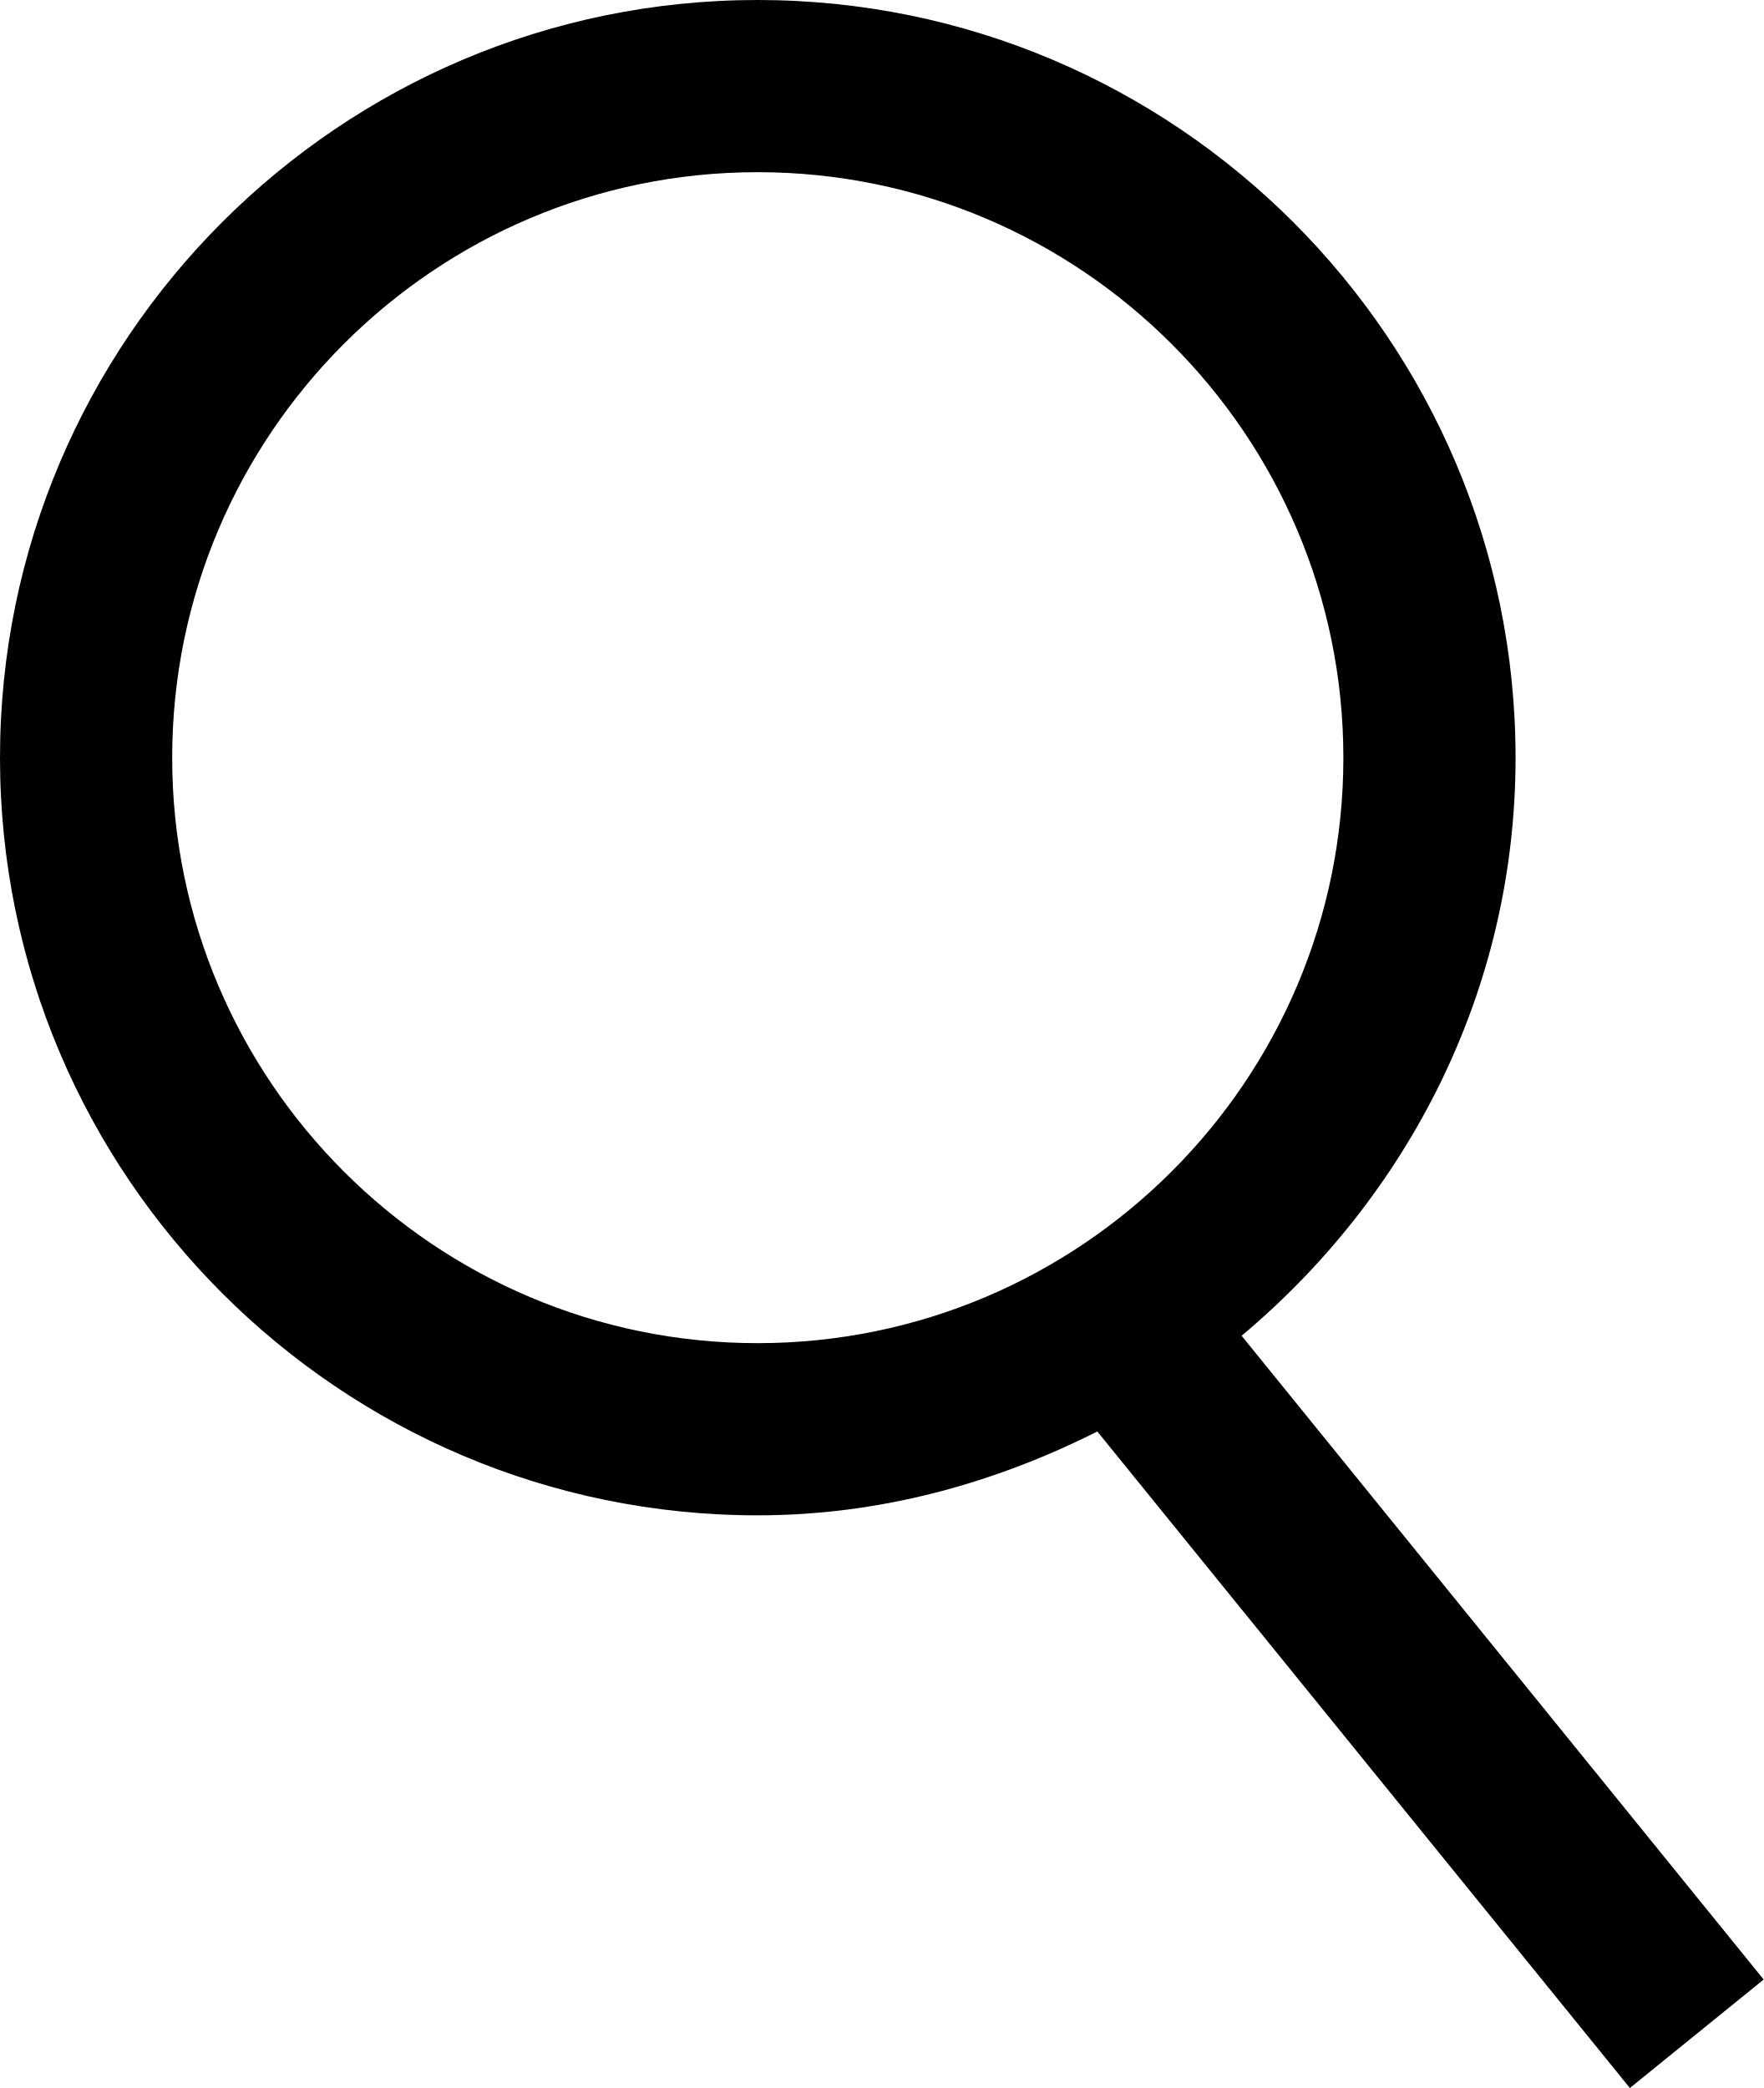
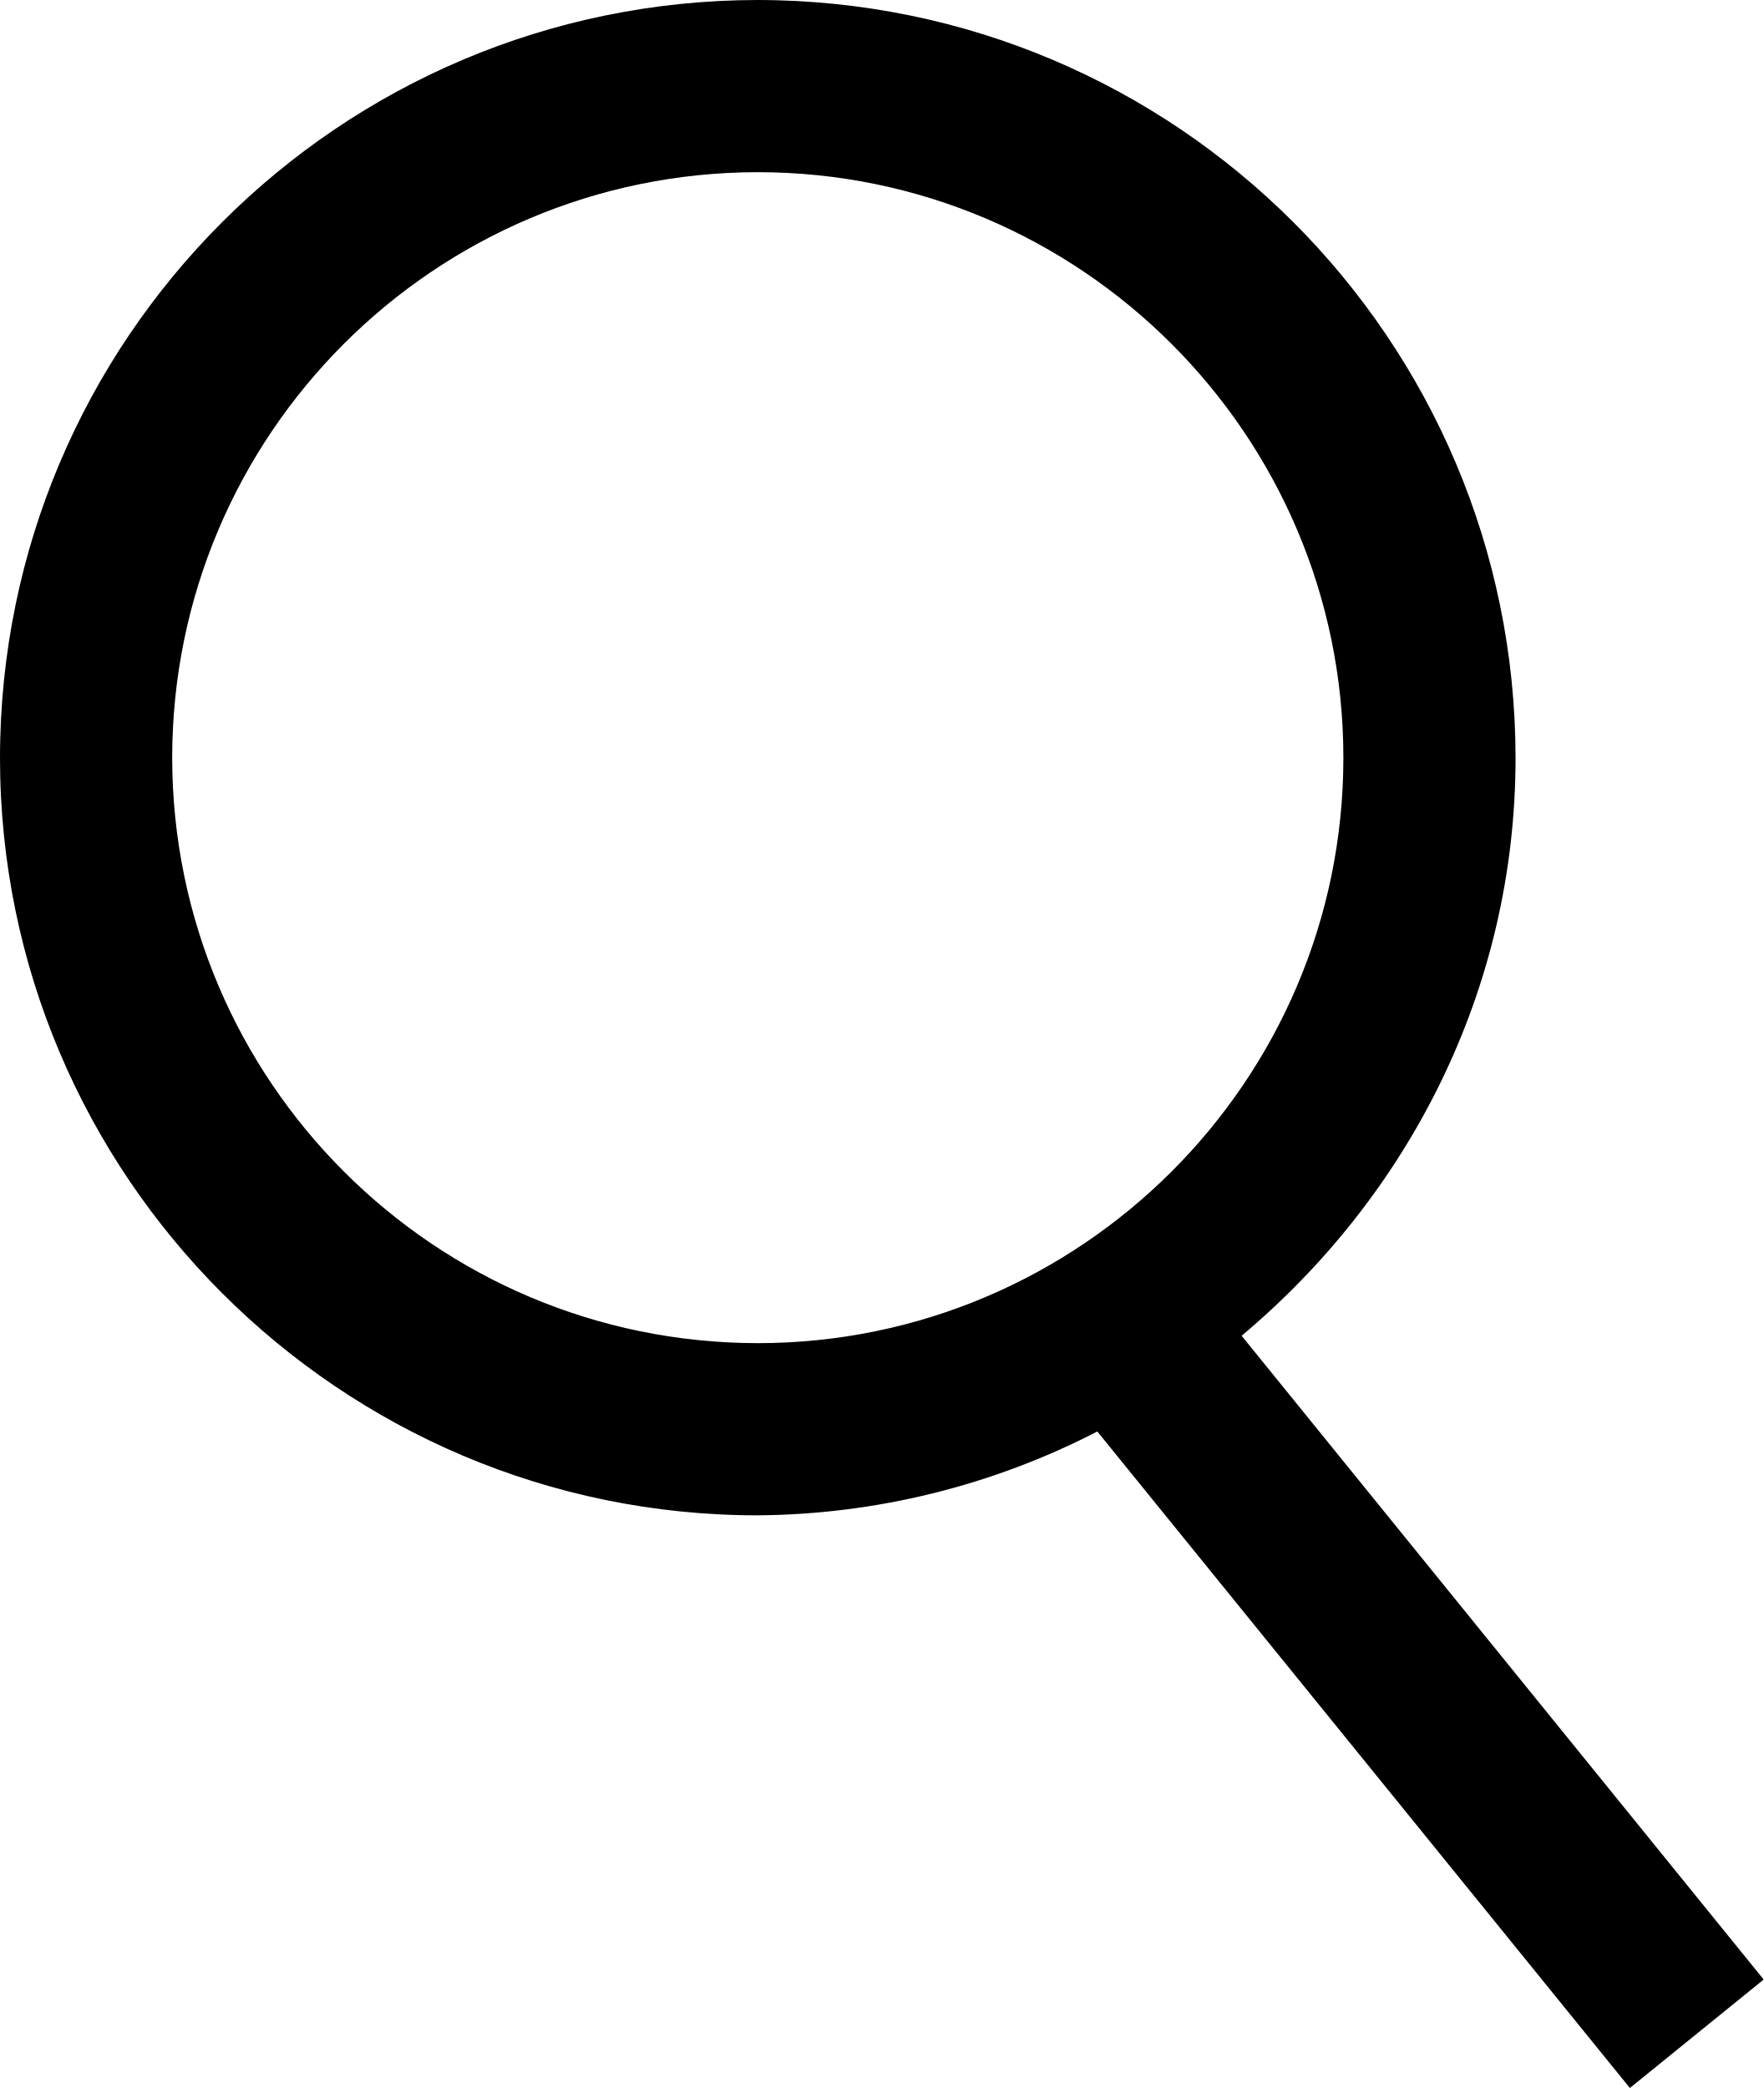
- <svg xmlns="http://www.w3.org/2000/svg" version="1.1" id="Layer_1" x="0px" y="0px" width="10.243px" height="12.127px" viewBox="0 0 10.243 12.127" enable-background="new 0 0 10.243 12.127" xml:space="preserve">
-   <path d="M10.243,11.497L7.211,7.758C8.175,6.95,8.802,5.754,8.802,4.401C8.802,1.974,6.827,0,4.4,0C1.974,0,0,1.974,0,4.401  c0,2.426,1.974,4.4,4.4,4.4c0.713,0,1.377-0.187,1.973-0.487l3.093,3.813L10.243,11.497z M1,4.401C1,2.526,2.525,1,4.4,1  c1.875,0,3.402,1.526,3.402,3.401s-1.526,3.4-3.402,3.4C2.525,7.801,1,6.276,1,4.401" />
+ <svg xmlns="http://www.w3.org/2000/svg" width="10.243" height="12.127">
+   <path d="M10.243 11.497L7.211 7.758c.964-.808 1.591-2.004 1.591-3.357A4.406 4.406 0 004.4 0 4.405 4.405 0 000 4.401c0 2.426 1.974 4.4 4.4 4.4a4.37 4.37 0 001.973-.487l3.093 3.813.777-.63zM1 4.401A3.404 3.404 0 014.4 1c1.875 0 3.402 1.526 3.402 3.401s-1.526 3.4-3.402 3.4a3.404 3.404 0 01-3.4-3.4" />
</svg>
